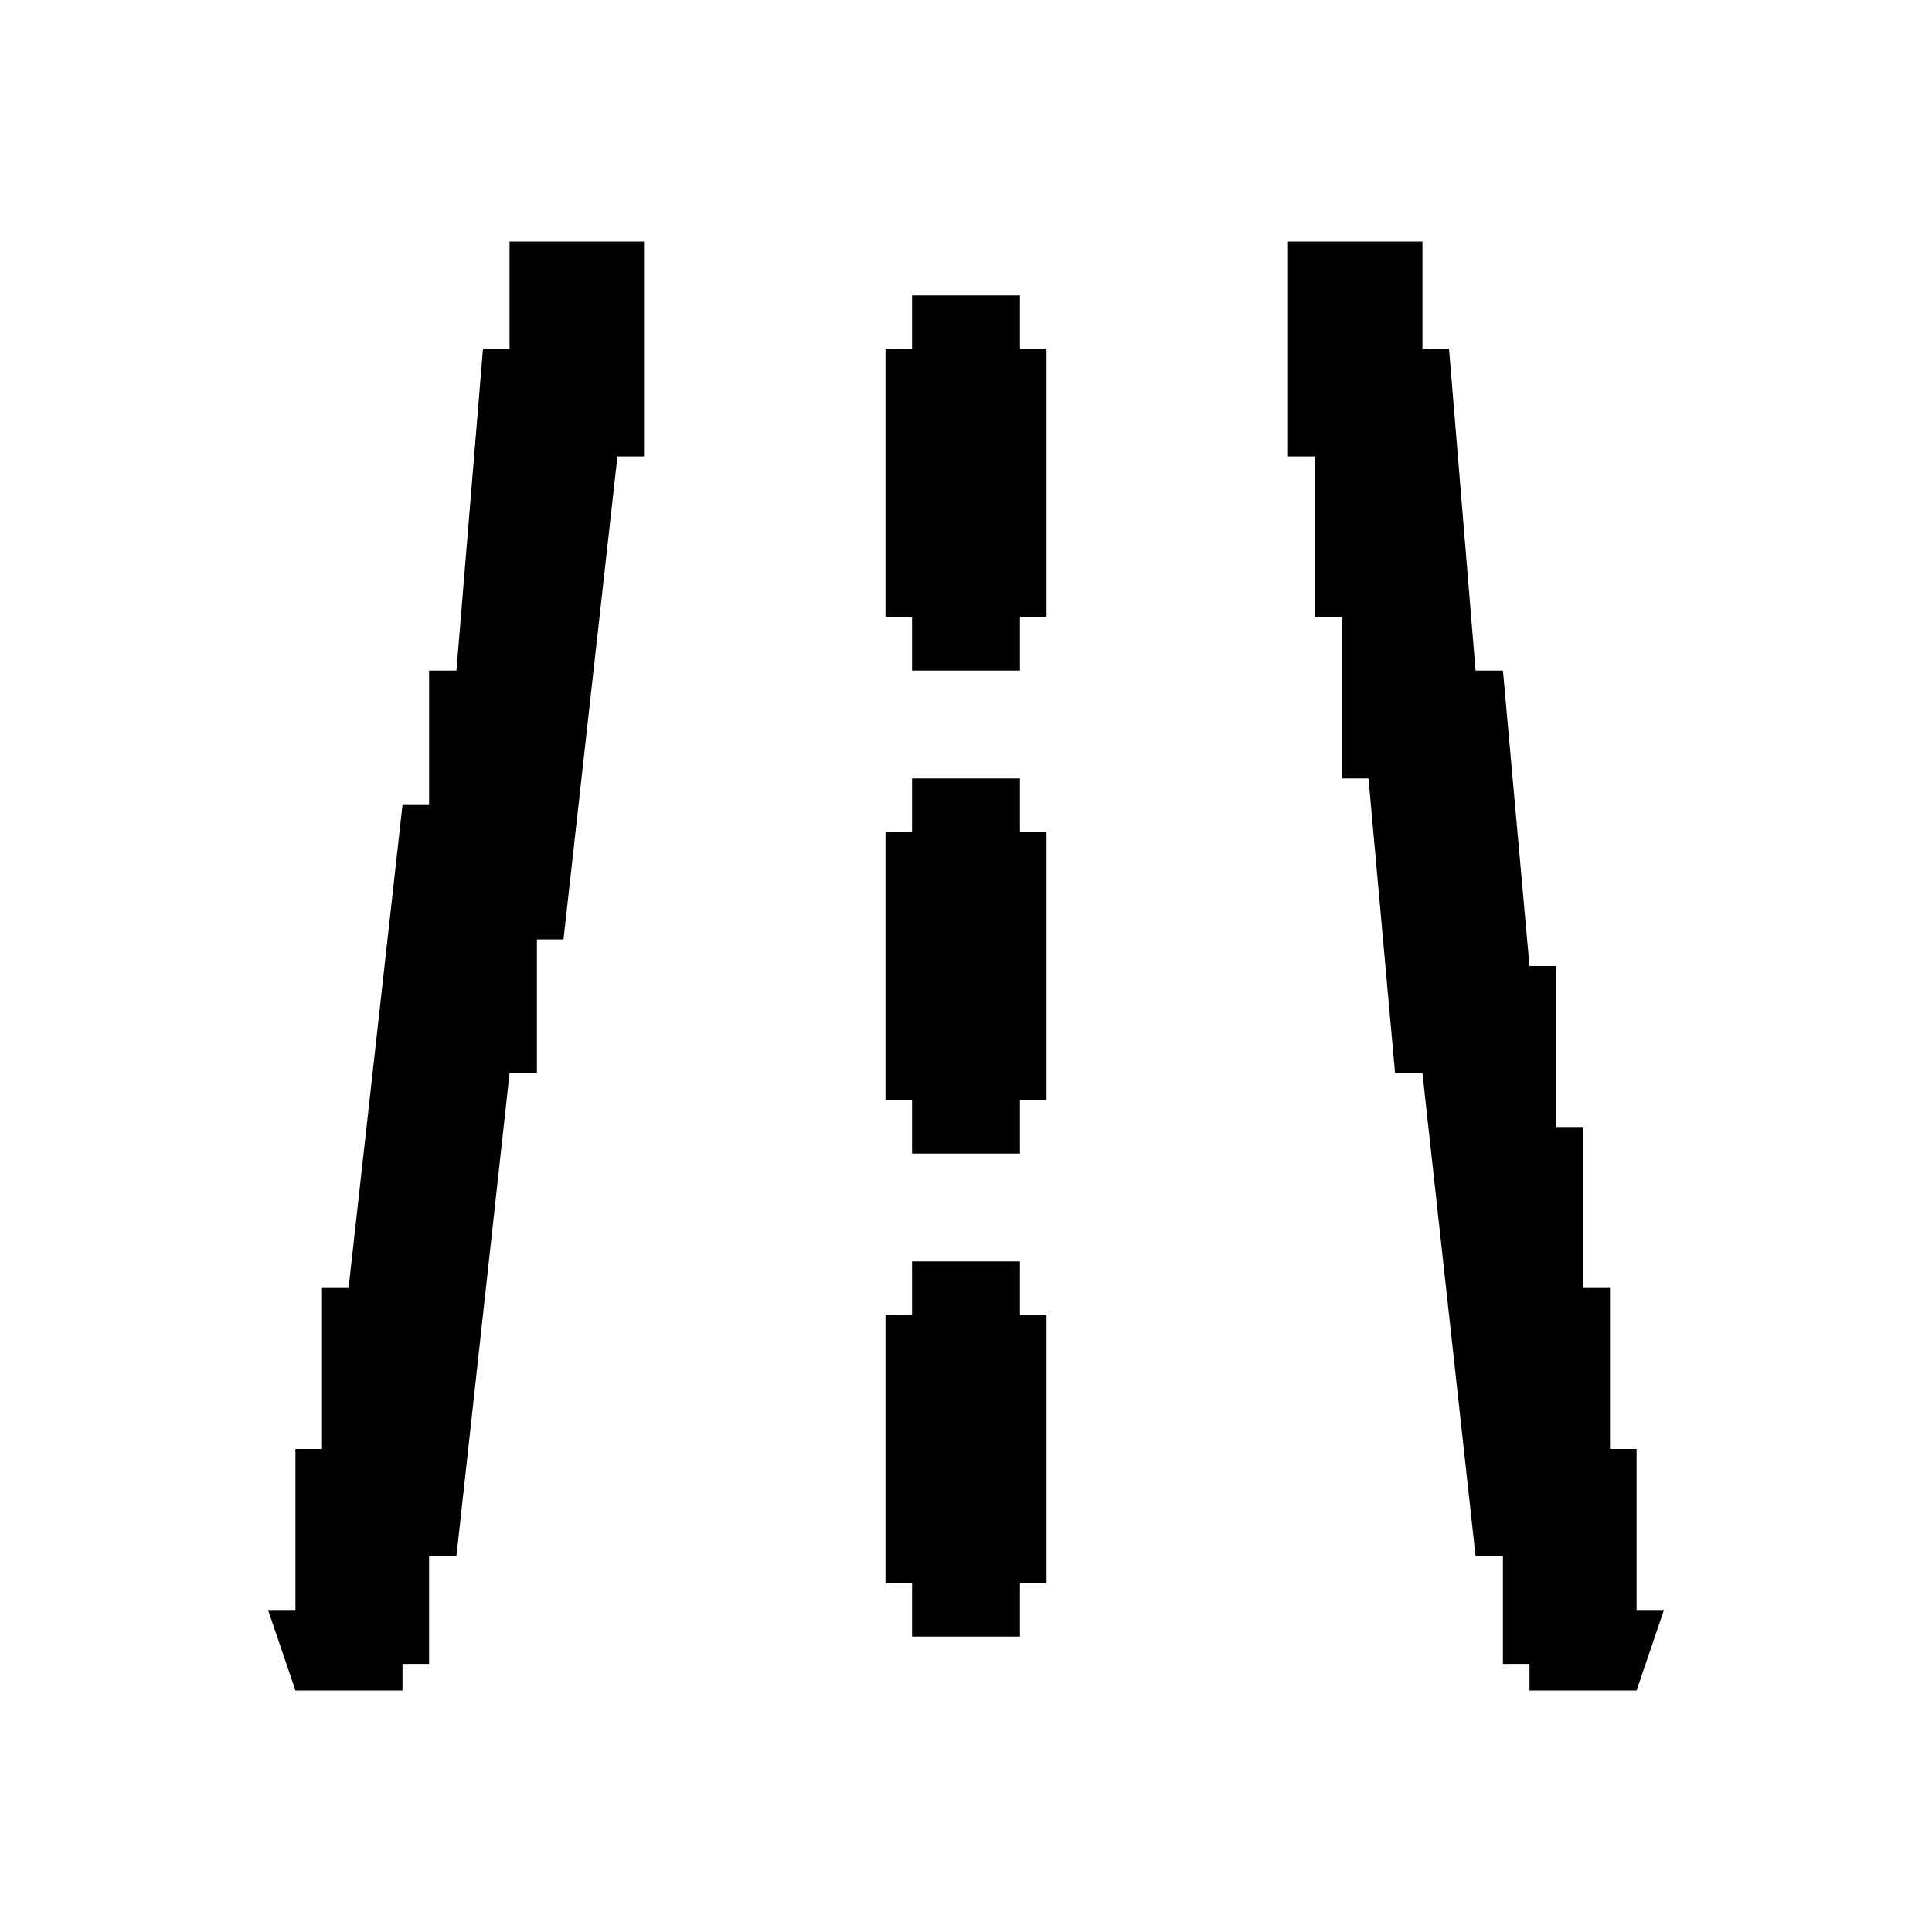
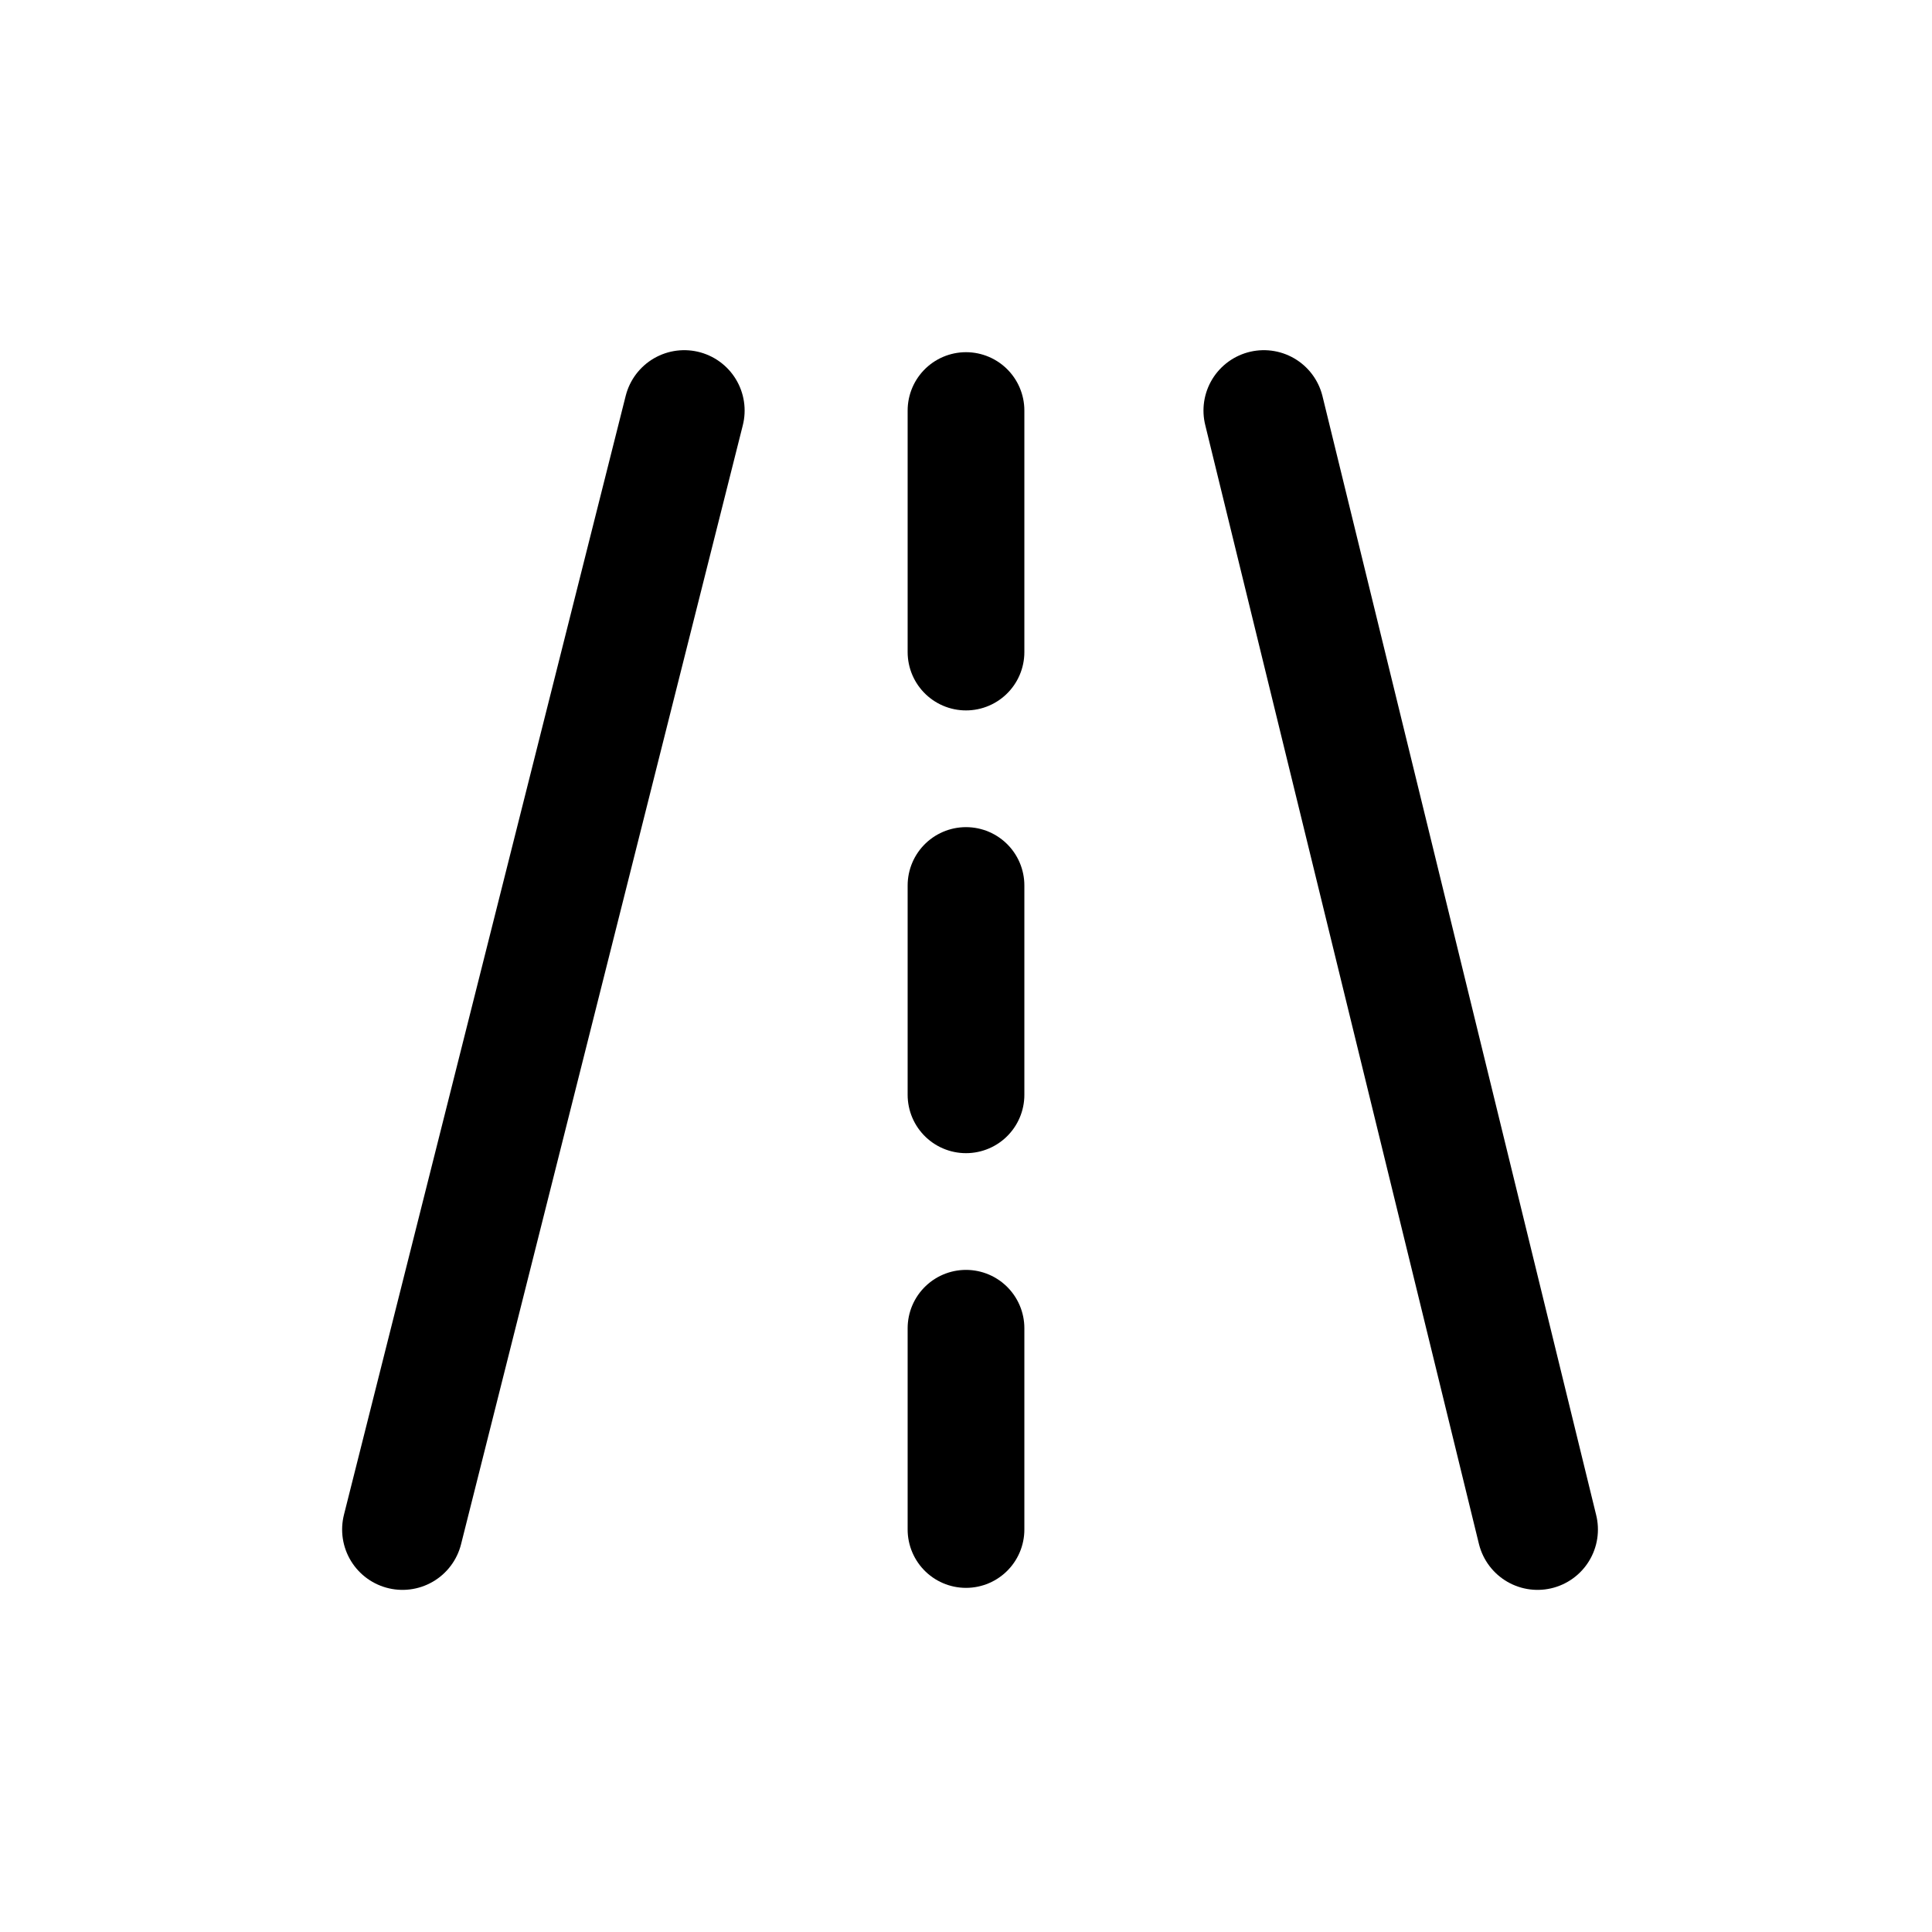
<svg xmlns="http://www.w3.org/2000/svg" width="24" height="24" viewBox="0 0 24 24">
-   <path d="M8.00,3.00 L8.00,5.67 L7.67,5.67 L7.00,11.67 L6.67,11.67 L6.67,13.33 L6.33,13.33 L5.67,19.33 L5.33,19.33 L5.33,20.67 L5.00,20.67 L5.00,21.00 L3.67,21.00 L3.33,20.00 L3.67,20.00 L3.67,18.00 L4.00,18.00 L4.00,16.00 L4.33,16.00 L5.00,10.00 L5.33,10.00 L5.33,8.33 L5.67,8.33 L6.00,4.33 L6.33,4.33 L6.33,3.00Z M16.00,3.00 L17.67,3.00 L17.67,4.33 L18.00,4.33 L18.33,8.33 L18.67,8.33 L19.00,12.00 L19.33,12.00 L19.33,14.00 L19.67,14.00 L19.67,16.00 L20.00,16.00 L20.00,18.00 L20.33,18.00 L20.33,20.00 L20.67,20.00 L20.33,21.00 L19.00,21.00 L19.00,20.67 L18.67,20.67 L18.67,19.33 L18.33,19.33 L17.67,13.33 L17.33,13.33 L17.00,9.67 L16.67,9.67 L16.67,7.67 L16.33,7.67 L16.33,5.67 L16.00,5.67Z M11.33,3.67 L12.67,3.67 L12.67,4.33 L13.00,4.33 L13.00,7.67 L12.67,7.67 L12.67,8.33 L11.33,8.33 L11.33,7.67 L11.00,7.67 L11.00,4.33 L11.33,4.33Z M11.33,9.67 L12.67,9.67 L12.67,10.33 L13.00,10.33 L13.00,13.67 L12.67,13.67 L12.67,14.33 L11.33,14.33 L11.33,13.67 L11.00,13.67 L11.00,10.33 L11.33,10.33Z M11.33,15.67 L12.67,15.67 L12.67,16.33 L13.00,16.33 L13.00,19.67 L12.67,19.67 L12.67,20.33 L11.33,20.33 L11.33,19.67 L11.00,19.67 L11.00,16.33 L11.33,16.33Z" fill="#000" fill-rule="evenodd" />
+   <path d="M8.5 5.1 L5 19" fill="none" stroke="#000" stroke-width="1.5" stroke-linecap="round" stroke-linejoin="round" />
+   <path d="M15.7 5.1 L19.1 19" fill="none" stroke="#000" stroke-width="1.5" stroke-linecap="round" stroke-linejoin="round" />
+   <path d="M12 5.1 V8.1 M12 11 V13.6 M12 16.5 V19" fill="none" stroke="#000" stroke-width="1.45" stroke-linecap="round" stroke-linejoin="round" />
</svg>
